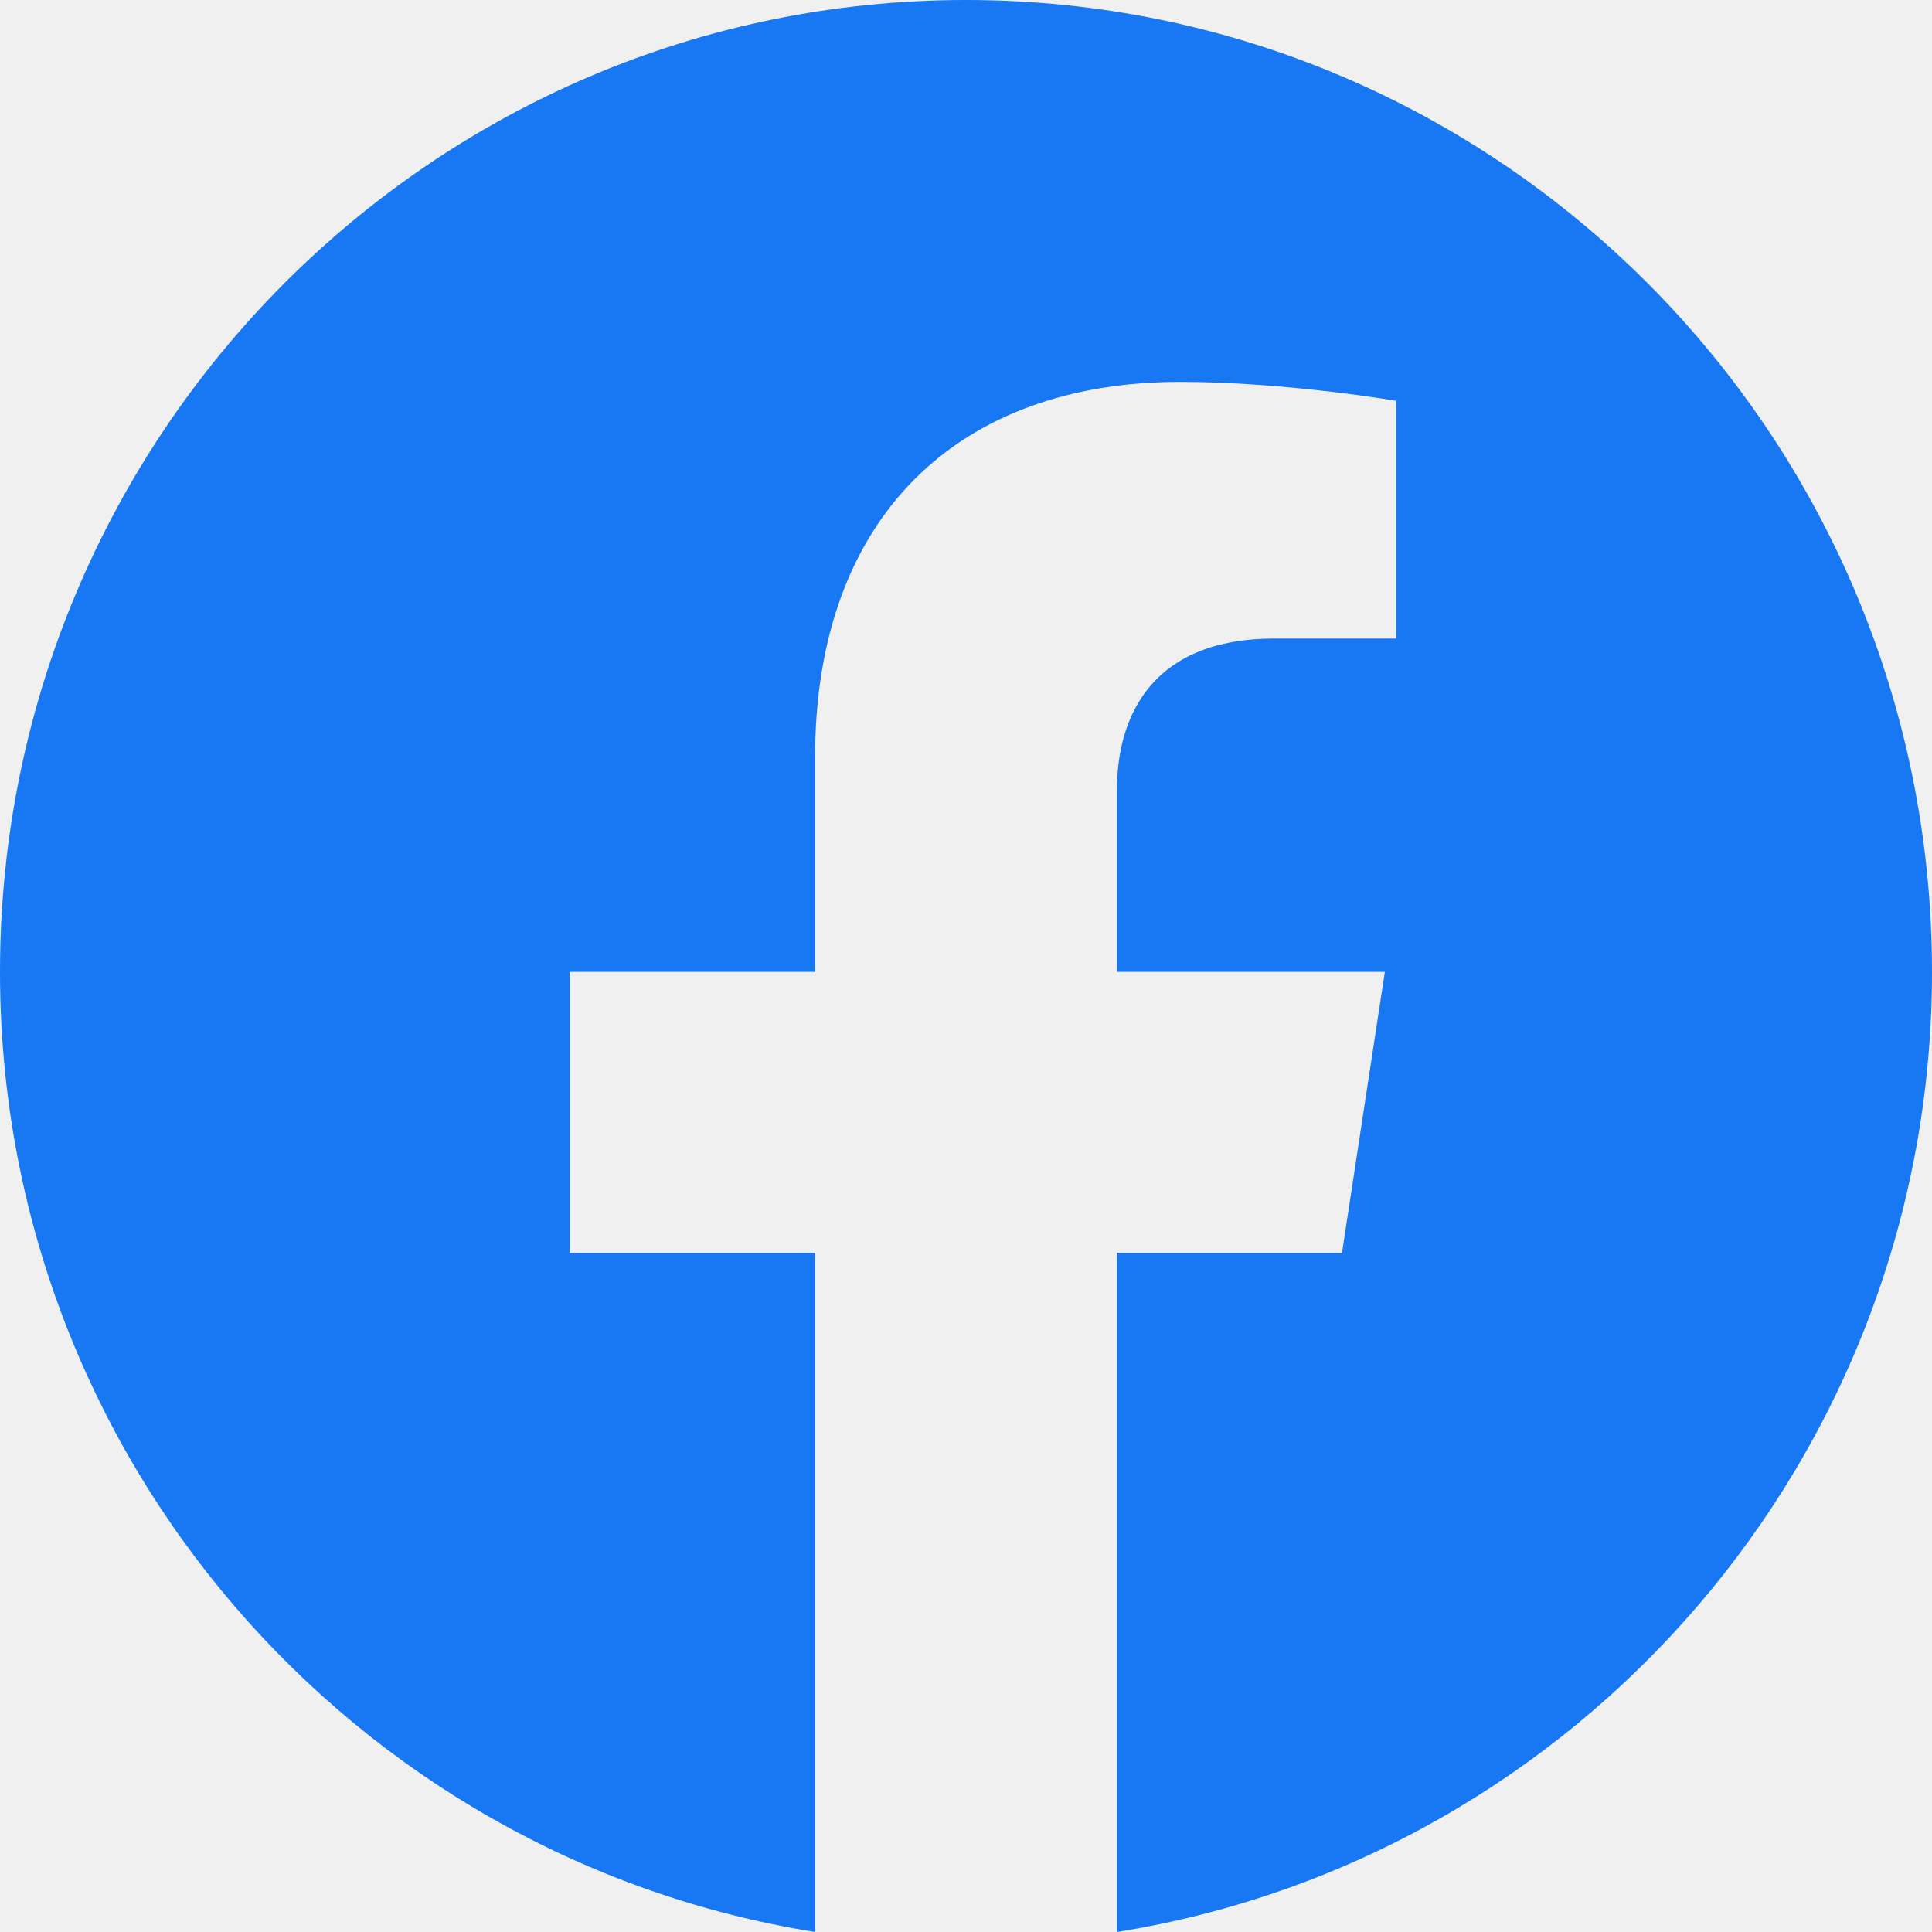
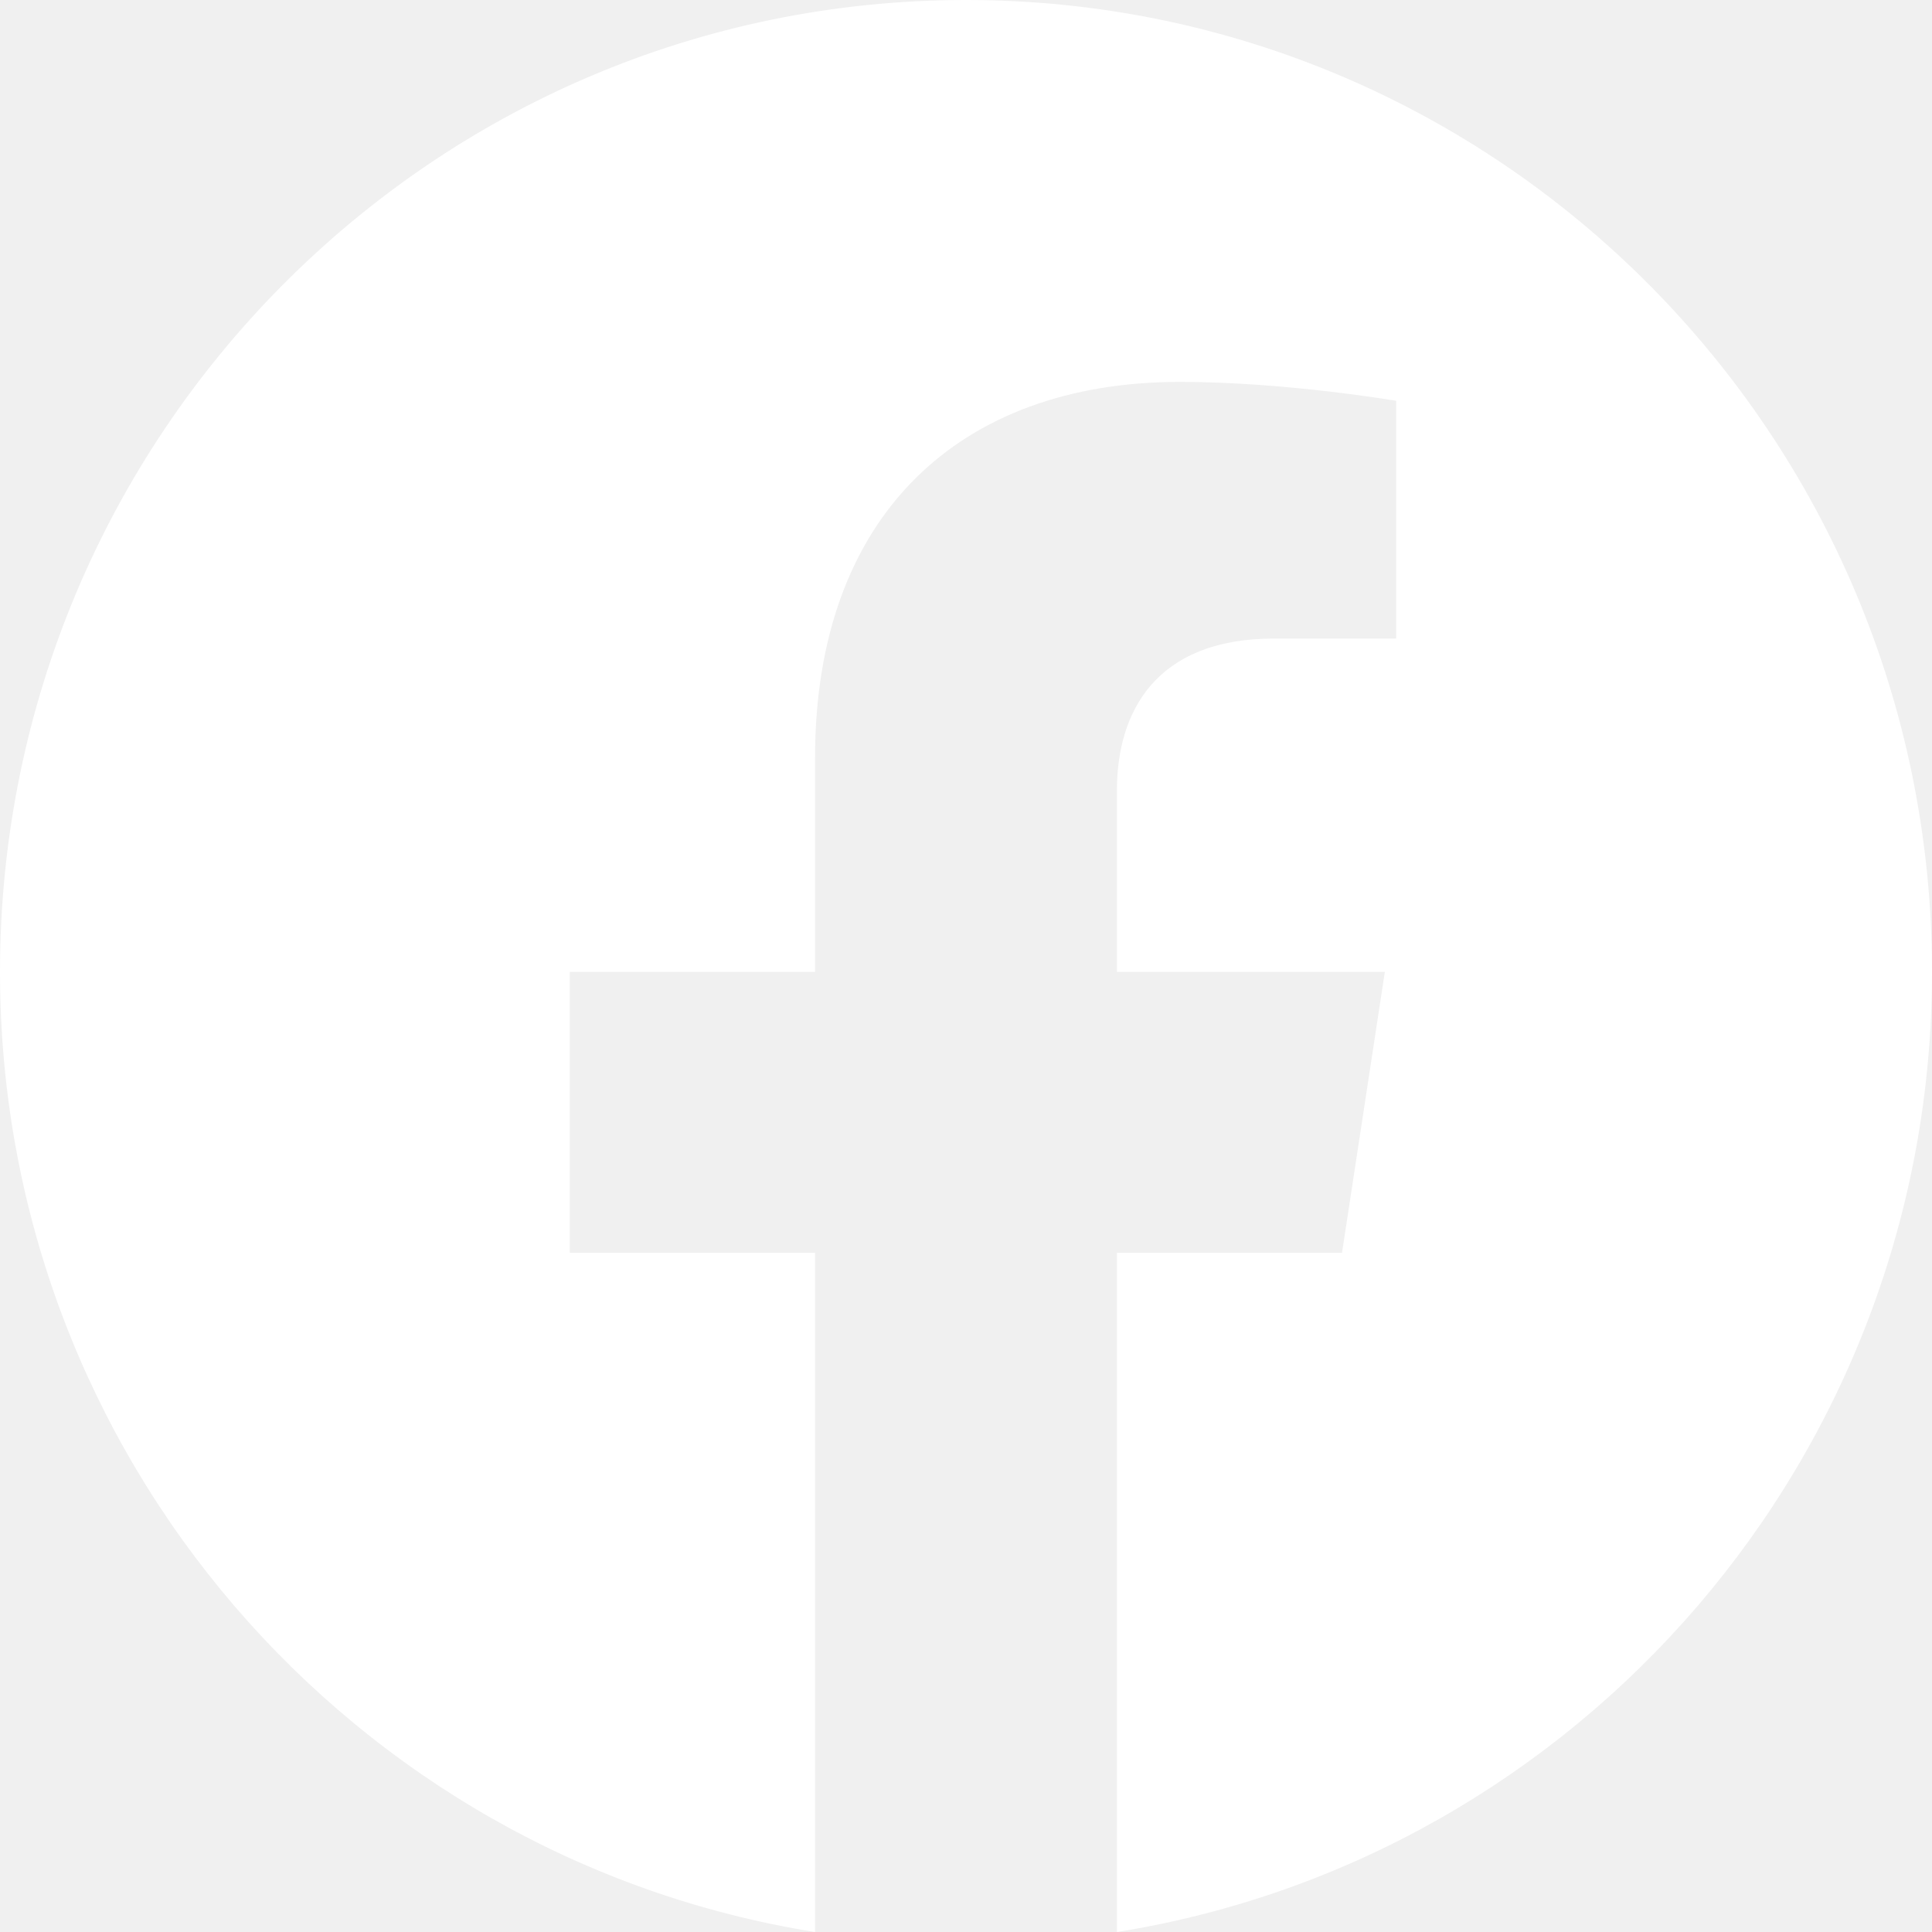
<svg xmlns="http://www.w3.org/2000/svg" viewBox="0 0 24 24" aria-hidden="true">
-   <path fill="#1877F2" d="M24 12.073C24 5.405 18.627 0 12 0S0 5.405 0 12.073c0 6.019 4.388 11.009 10.125 11.927v-8.437H7.078v-3.49h3.047V9.413c0-3.007 1.792-4.669 4.533-4.669 1.313 0 2.686.235 2.686.235v2.953H15.83c-1.49 0-1.955.93-1.955 1.885v2.256h3.328l-.532 3.49h-2.796V24C19.612 23.082 24 18.092 24 12.073z" />
+   <path fill="#ffffff" d="M24 12.073C24 5.405 18.627 0 12 0S0 5.405 0 12.073c0 6.019 4.388 11.009 10.125 11.927v-8.437H7.078v-3.49h3.047V9.413c0-3.007 1.792-4.669 4.533-4.669 1.313 0 2.686.235 2.686.235v2.953H15.83c-1.49 0-1.955.93-1.955 1.885v2.256h3.328l-.532 3.49h-2.796V24C19.612 23.082 24 18.092 24 12.073z" />
</svg>
